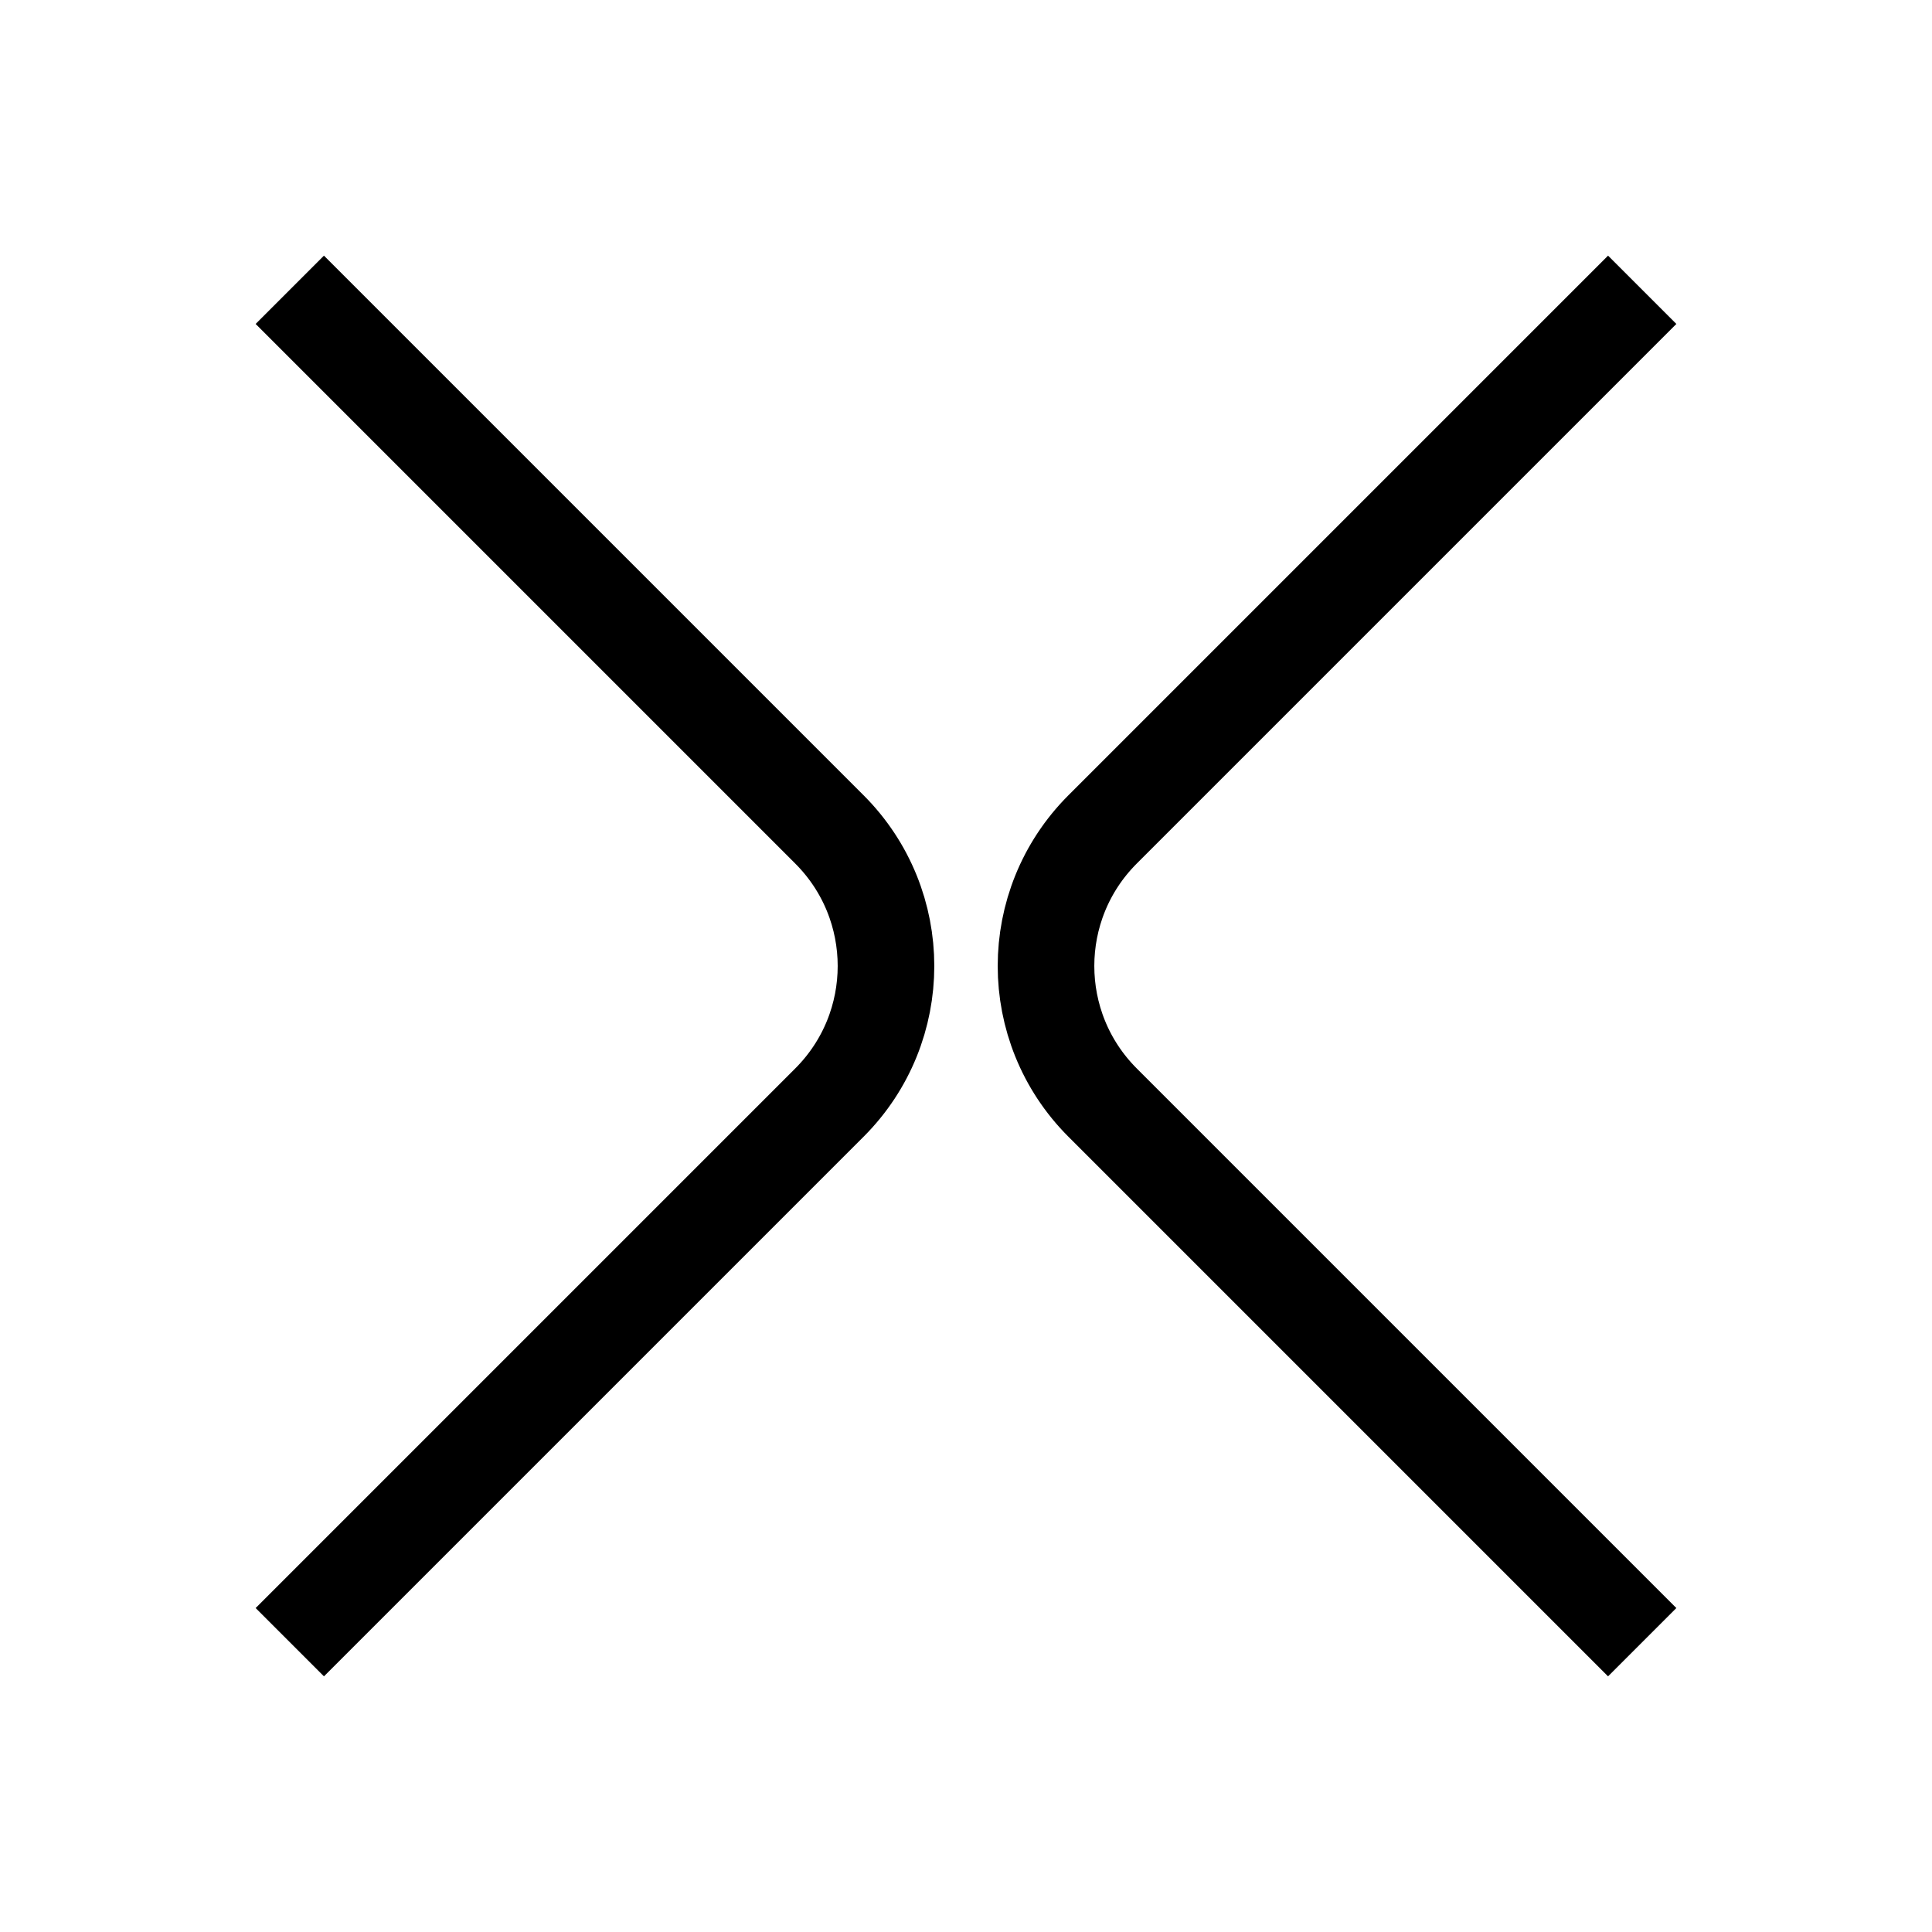
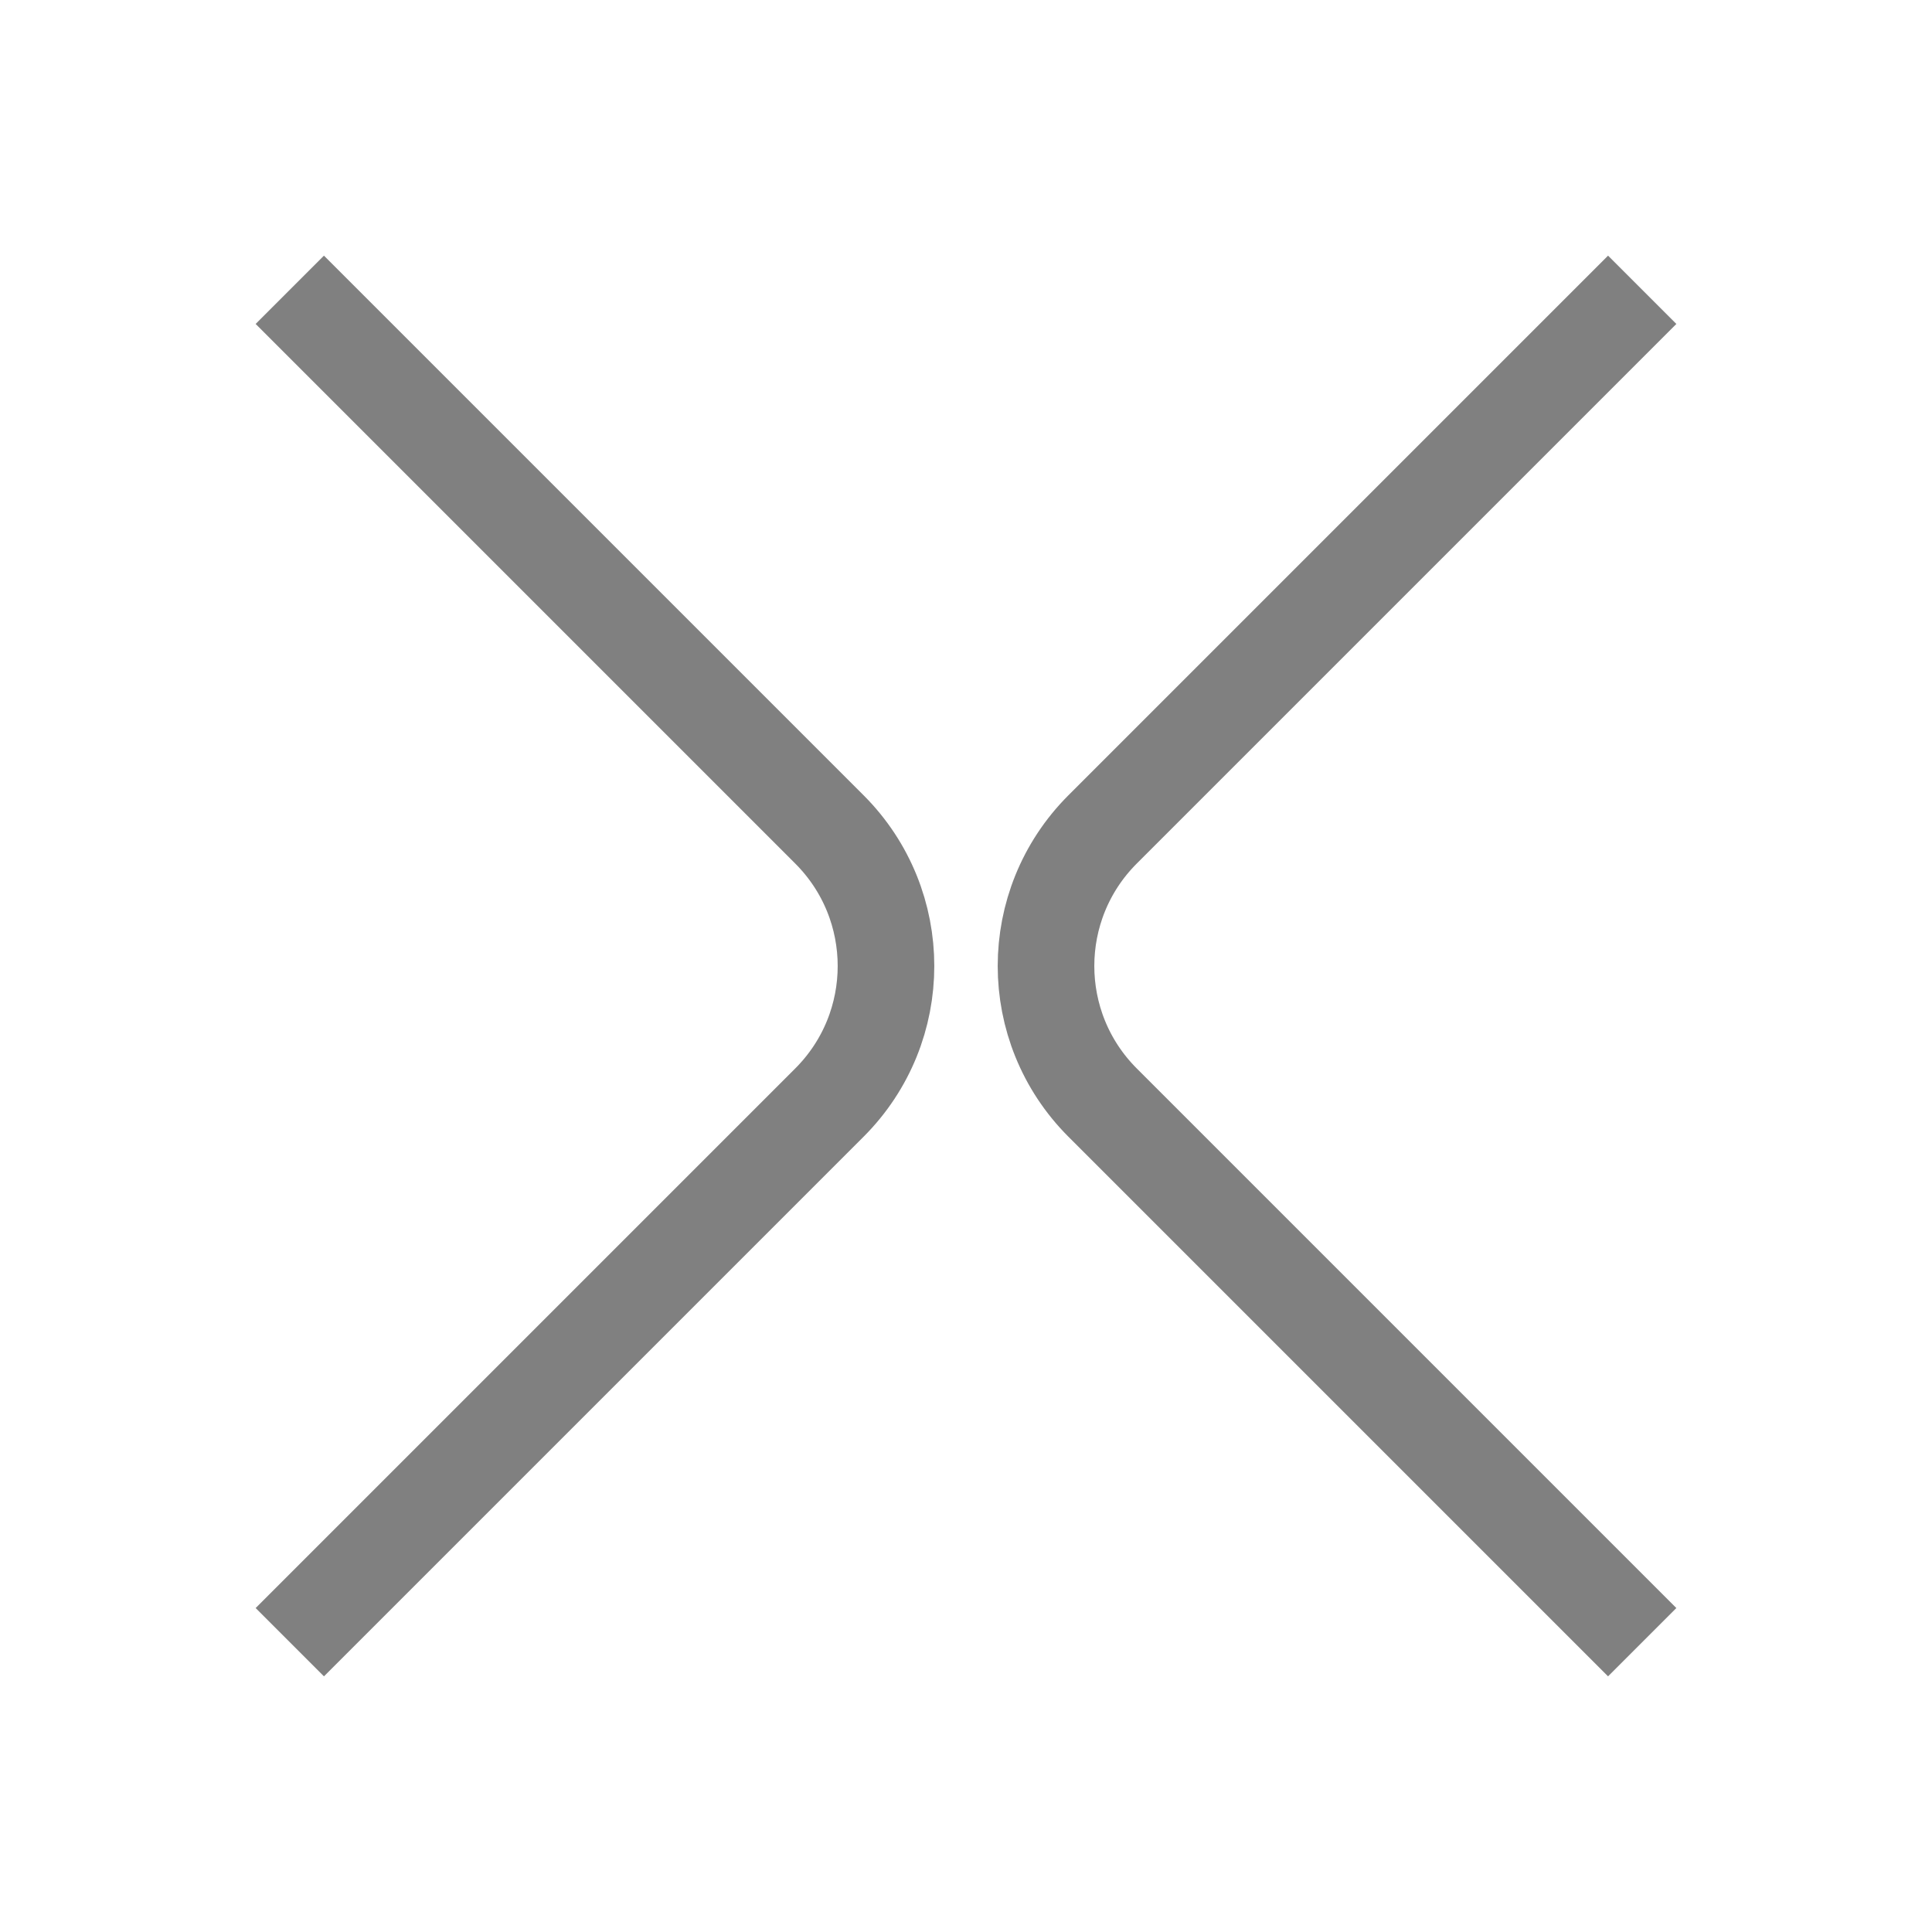
<svg xmlns="http://www.w3.org/2000/svg" width="40" height="40" viewBox="0 0 40 40" fill="none">
-   <path d="M6 6L17.172 17.172C18.734 18.734 18.734 21.266 17.172 22.828L6 34" stroke="black" stroke-width="2" />
-   <path d="M34 6L22.828 17.172C21.266 18.734 21.266 21.266 22.828 22.828L34 34" stroke="black" stroke-width="2" />
+   <path d="M6 6L17.172 17.172C18.734 18.734 18.734 21.266 17.172 22.828L6 34" stroke="#808080" stroke-width="2" />
+   <path d="M34 6L22.828 17.172C21.266 18.734 21.266 21.266 22.828 22.828L34 34" stroke="#808080" stroke-width="2" />
</svg>
